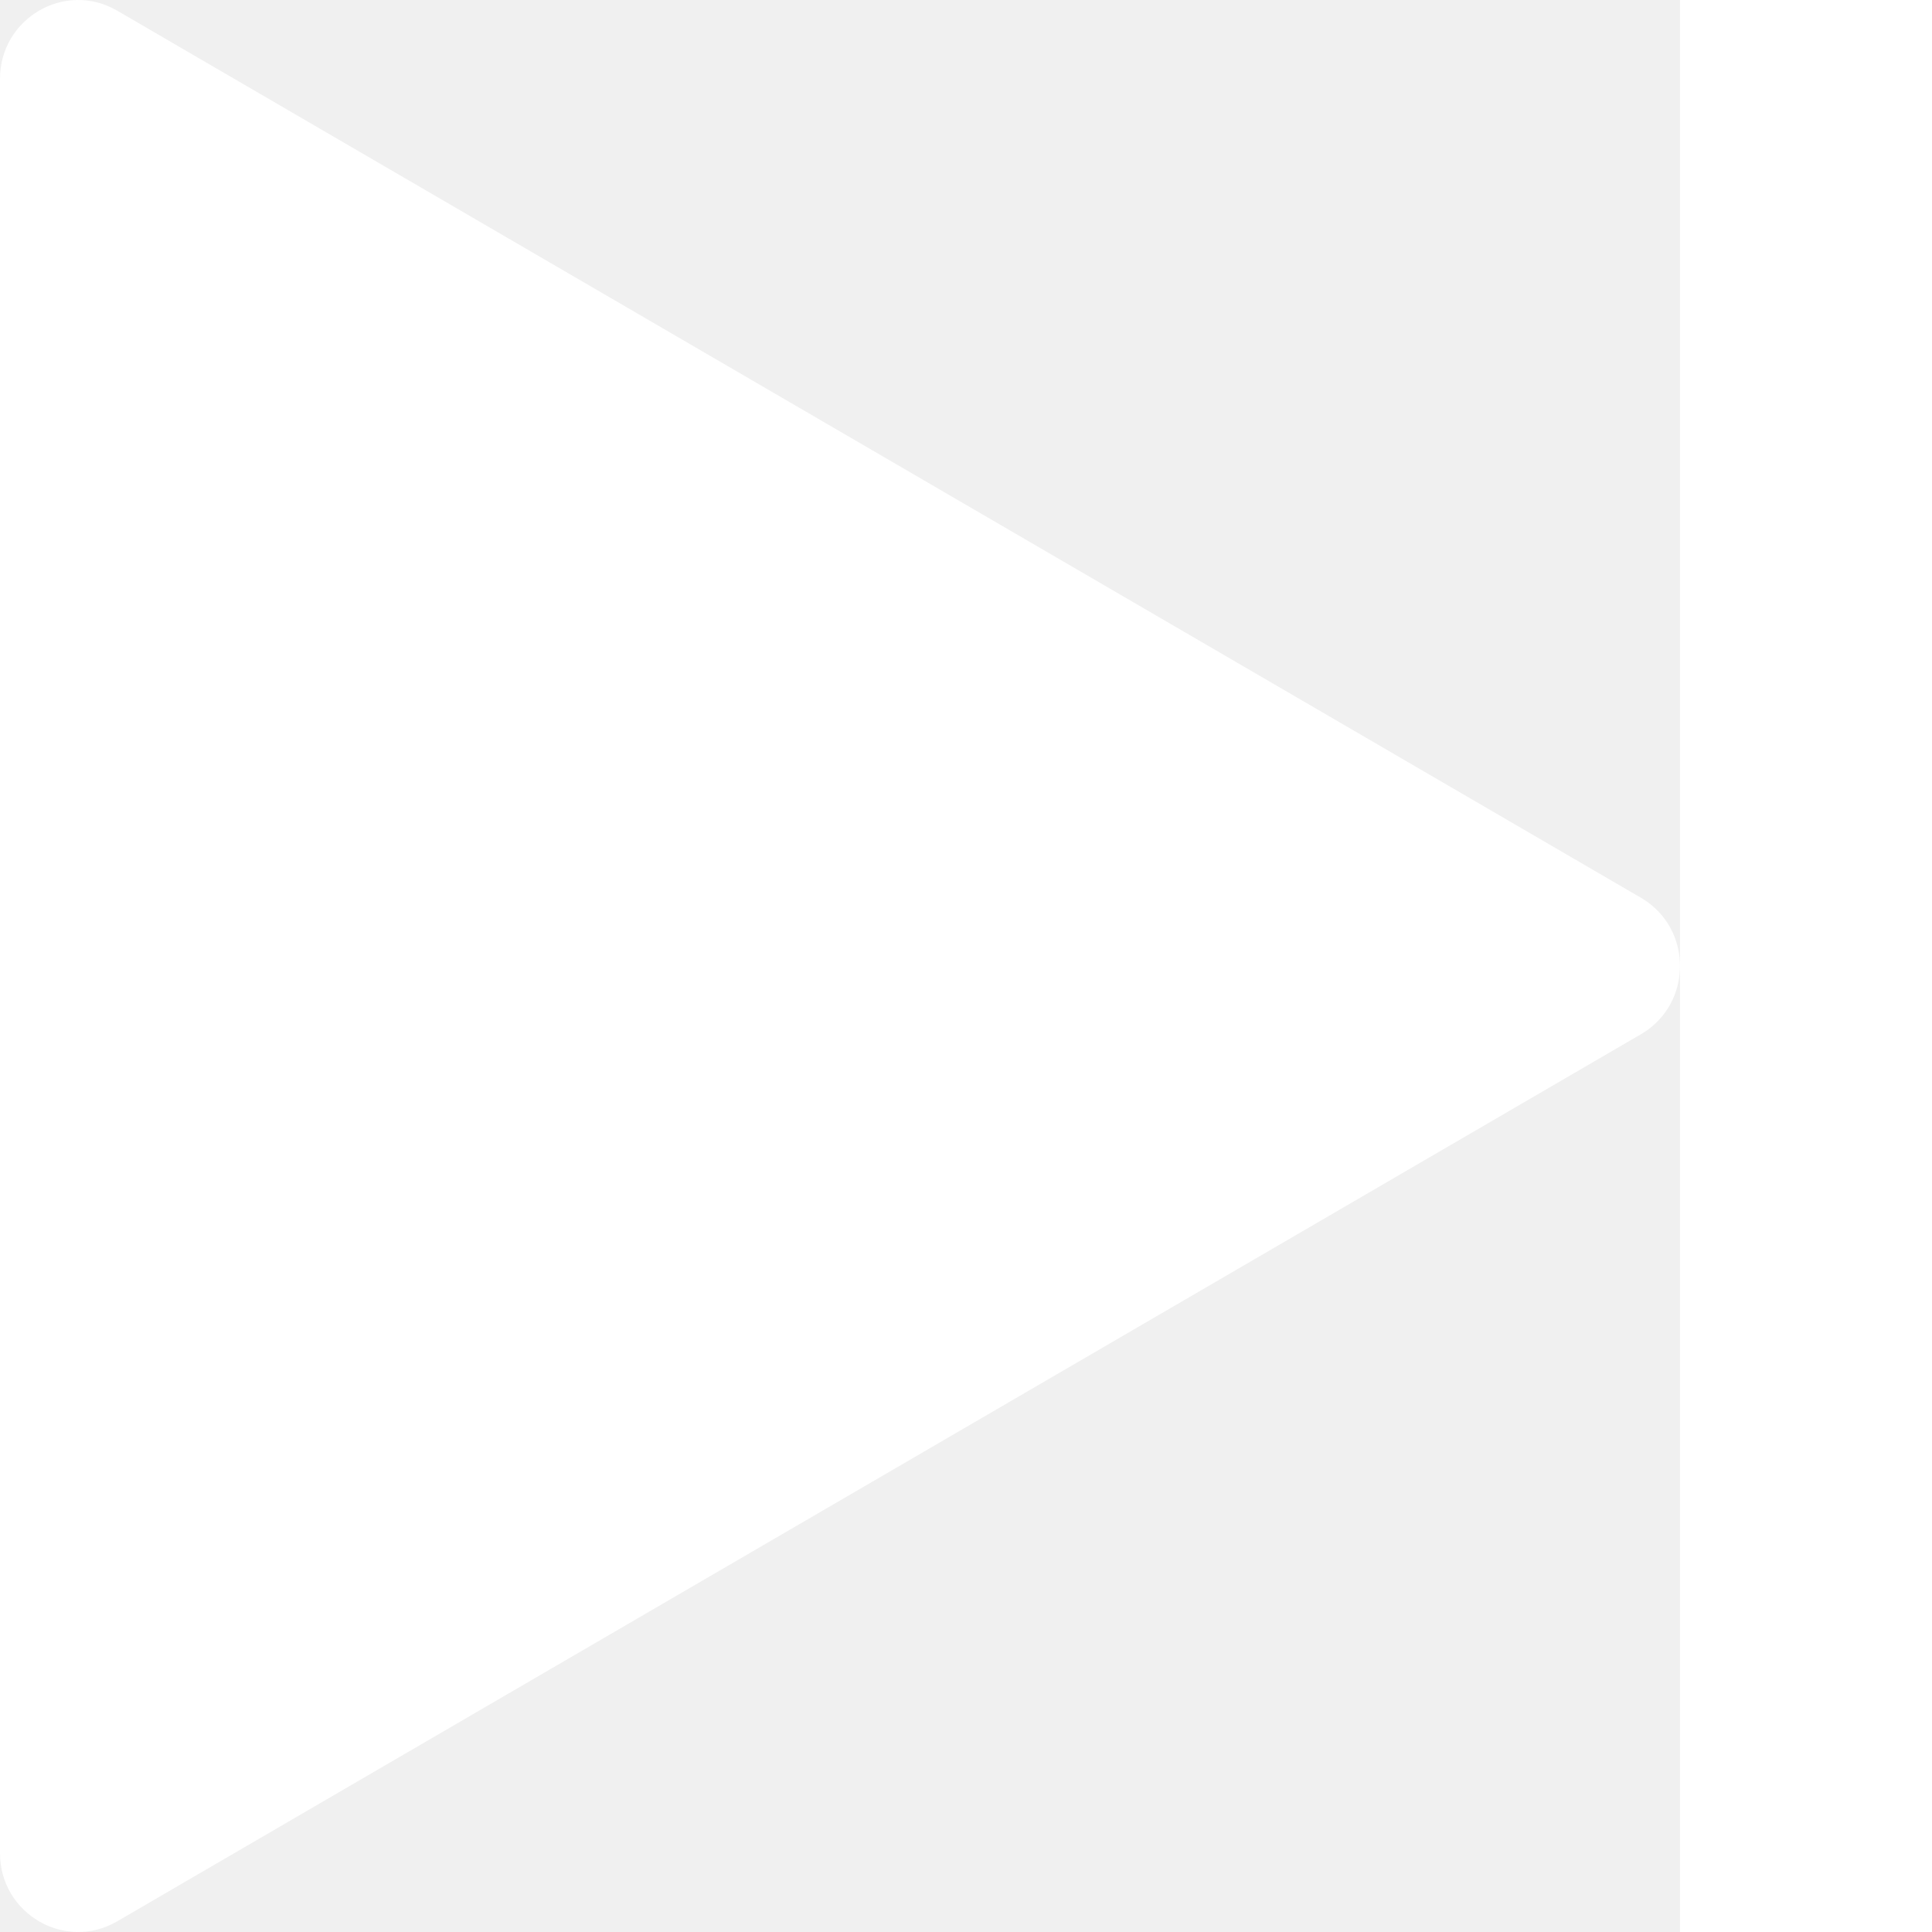
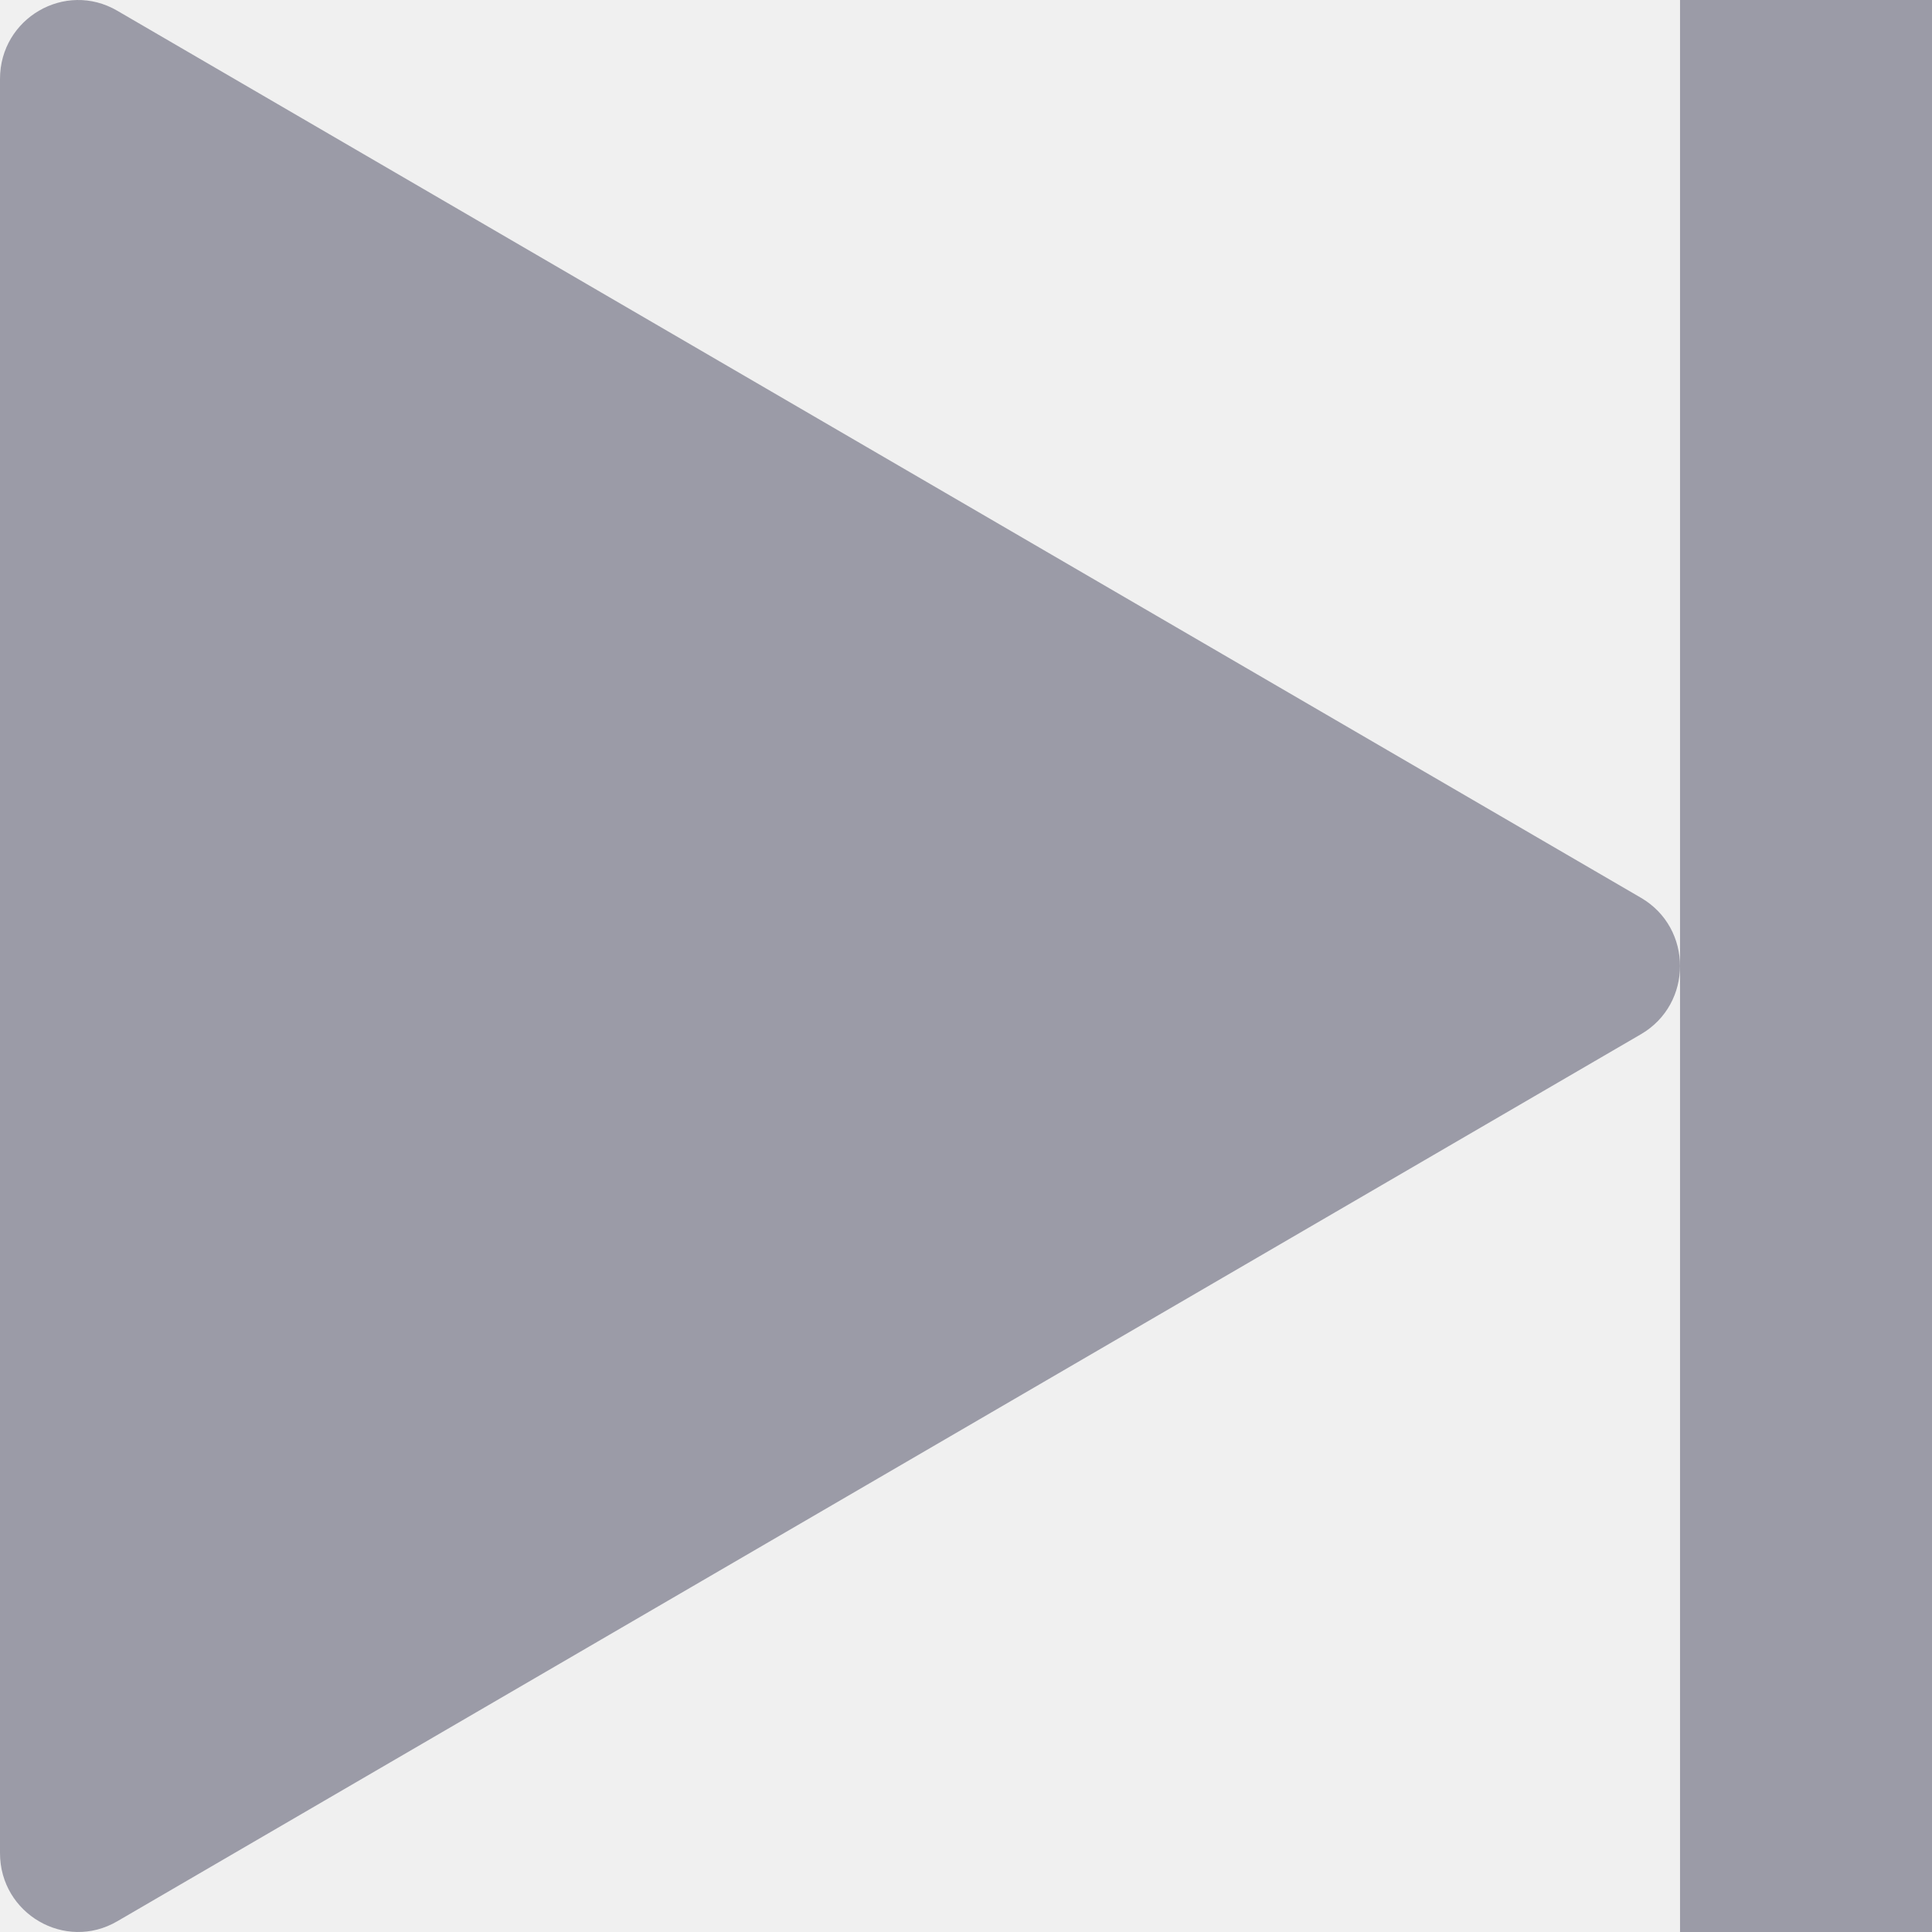
- <svg xmlns="http://www.w3.org/2000/svg" width="74" height="74" viewBox="0 0 74 74" fill="none">
-   <rect x="64.348" width="9.652" height="74" fill="white" />
-   <path d="M62.851 34.386C64.847 35.548 64.847 38.452 62.851 39.614L4.489 73.591C2.494 74.753 -0 73.301 -0 70.978L-0 3.022C-0 0.699 2.494 -0.753 4.489 0.409L62.851 34.386Z" fill="white" />
+ <svg xmlns="http://www.w3.org/2000/svg" width="45" height="45" viewBox="0 0 45 45" fill="none">
+   <rect x="39.131" width="5.87" height="45" fill="#9B9BA7" />
+   <path d="M38.221 20.911C39.434 21.617 39.434 23.383 38.221 24.089L2.73 44.751C1.517 45.458 0 44.575 0 43.162L0 1.838C0 0.425 1.517 -0.458 2.73 0.249L38.221 20.911Z" fill="#9B9BA7" />
</svg>
